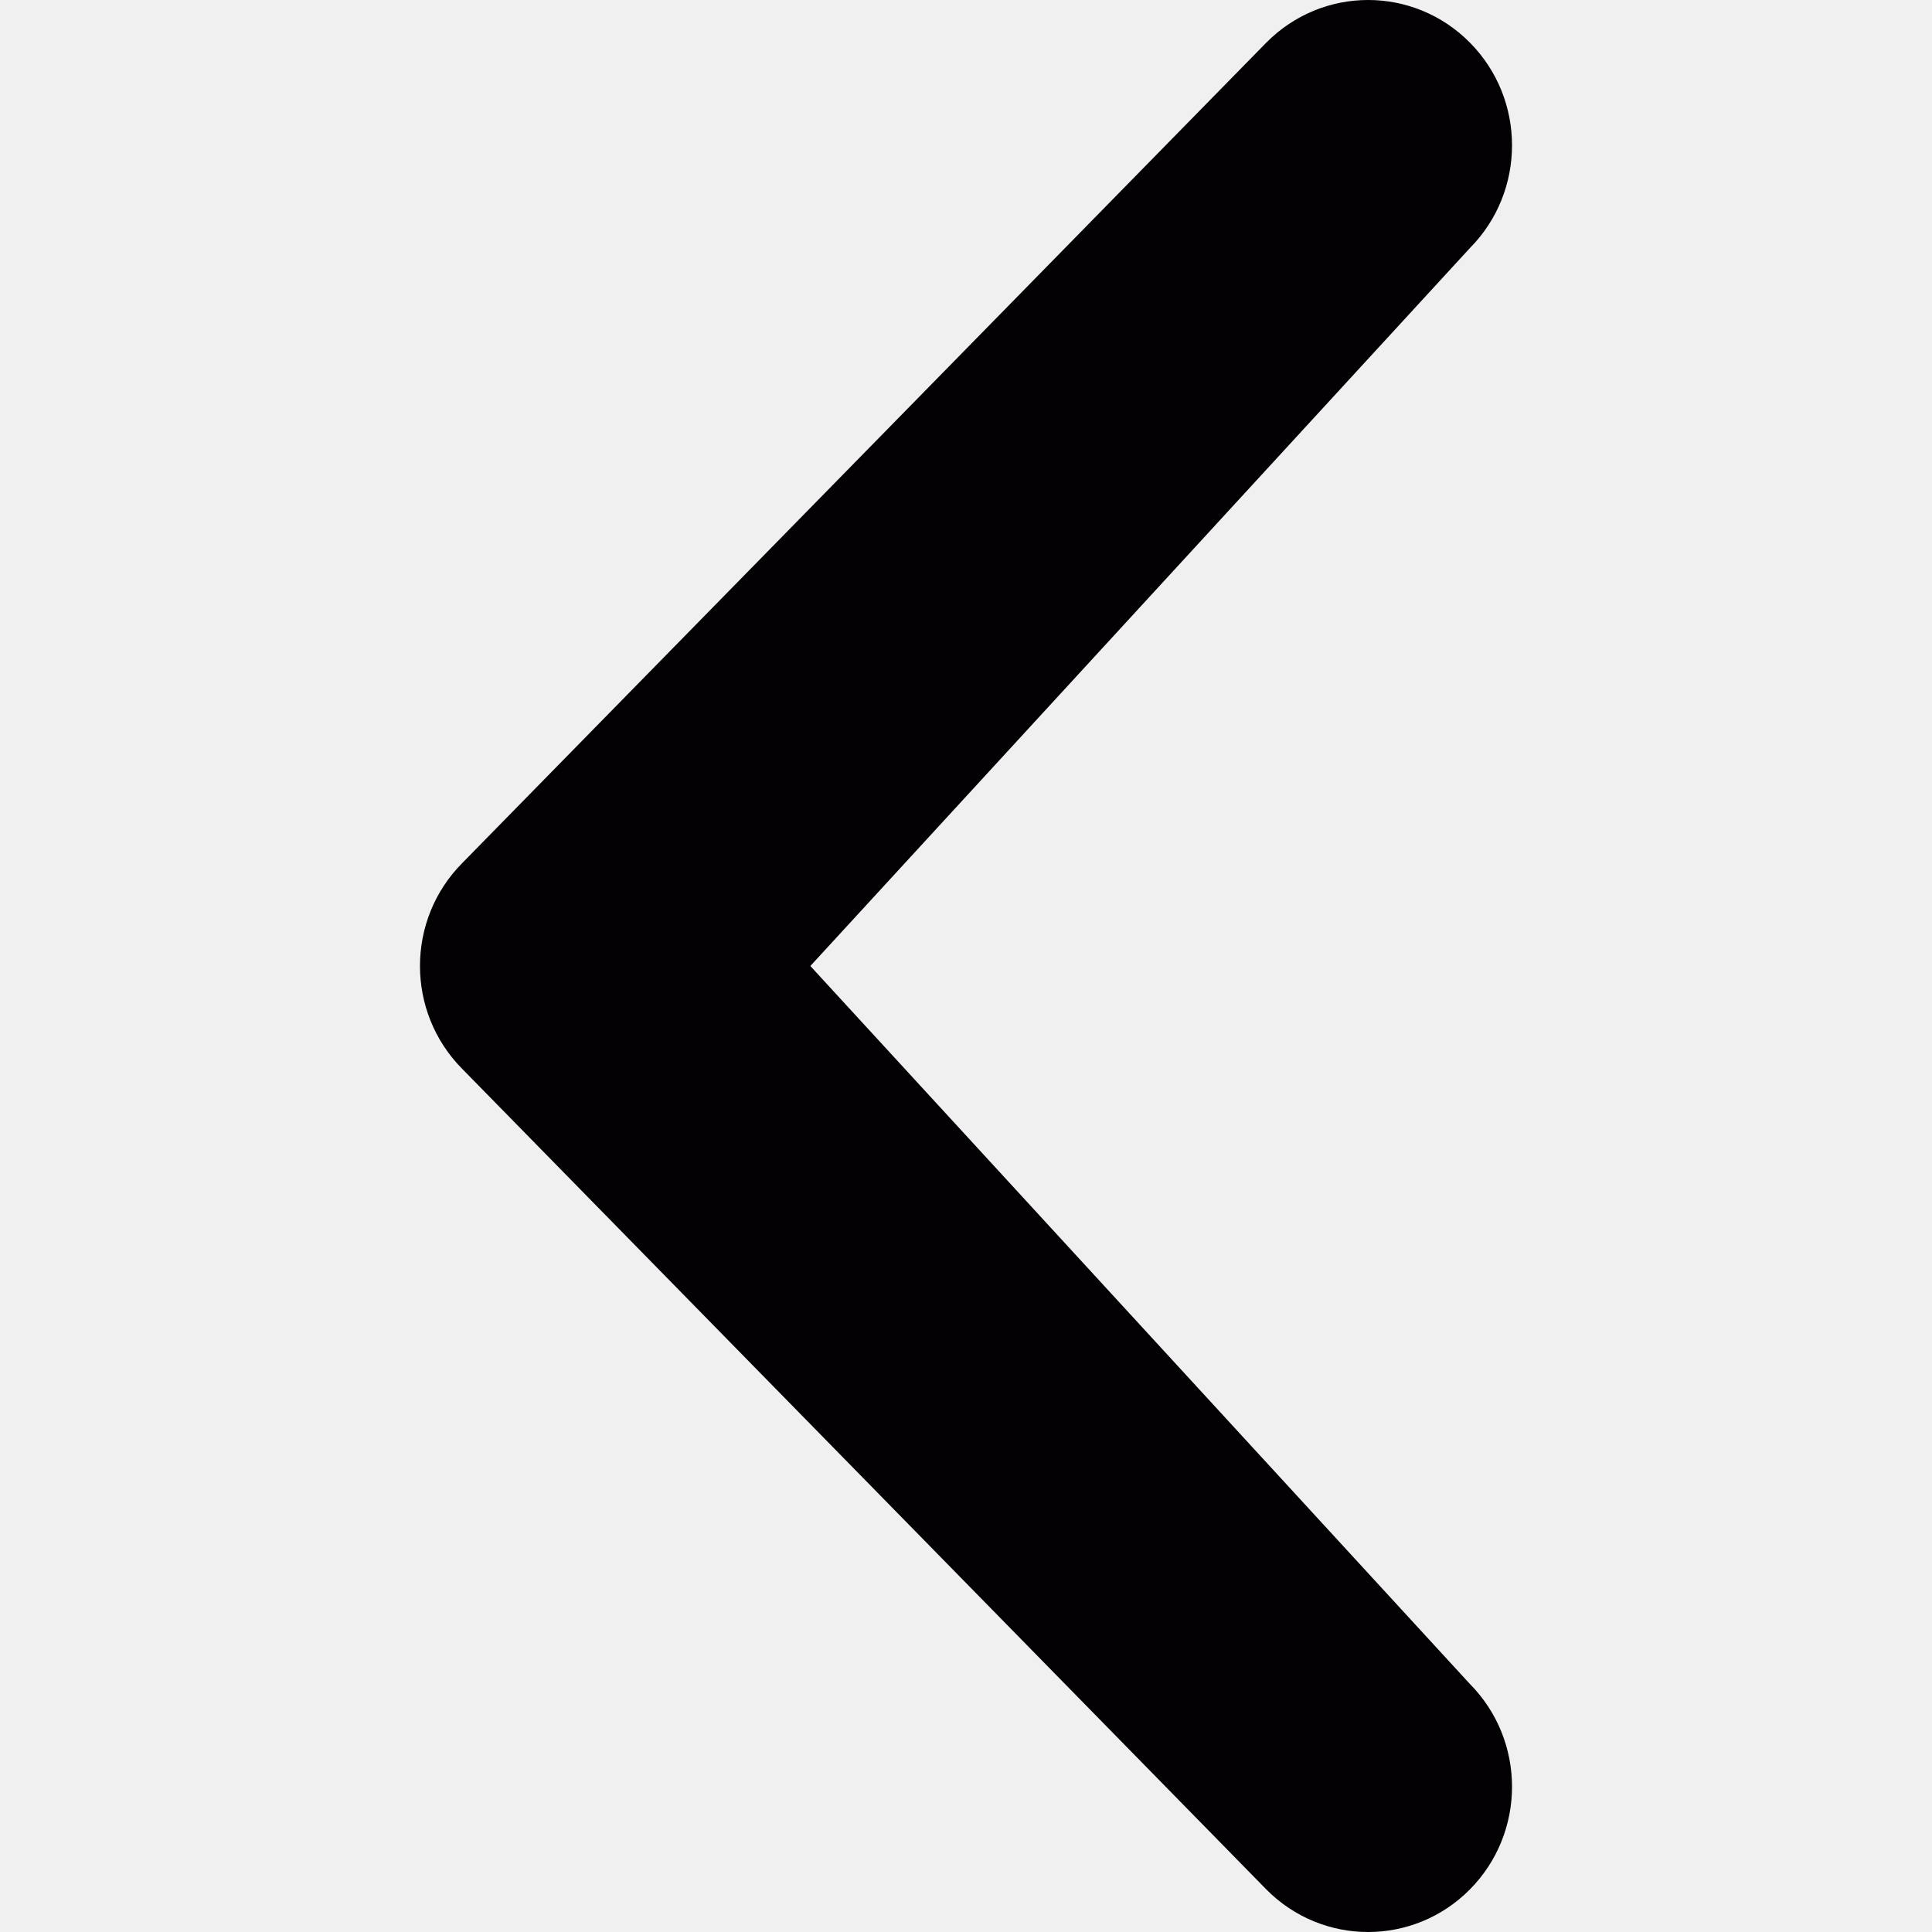
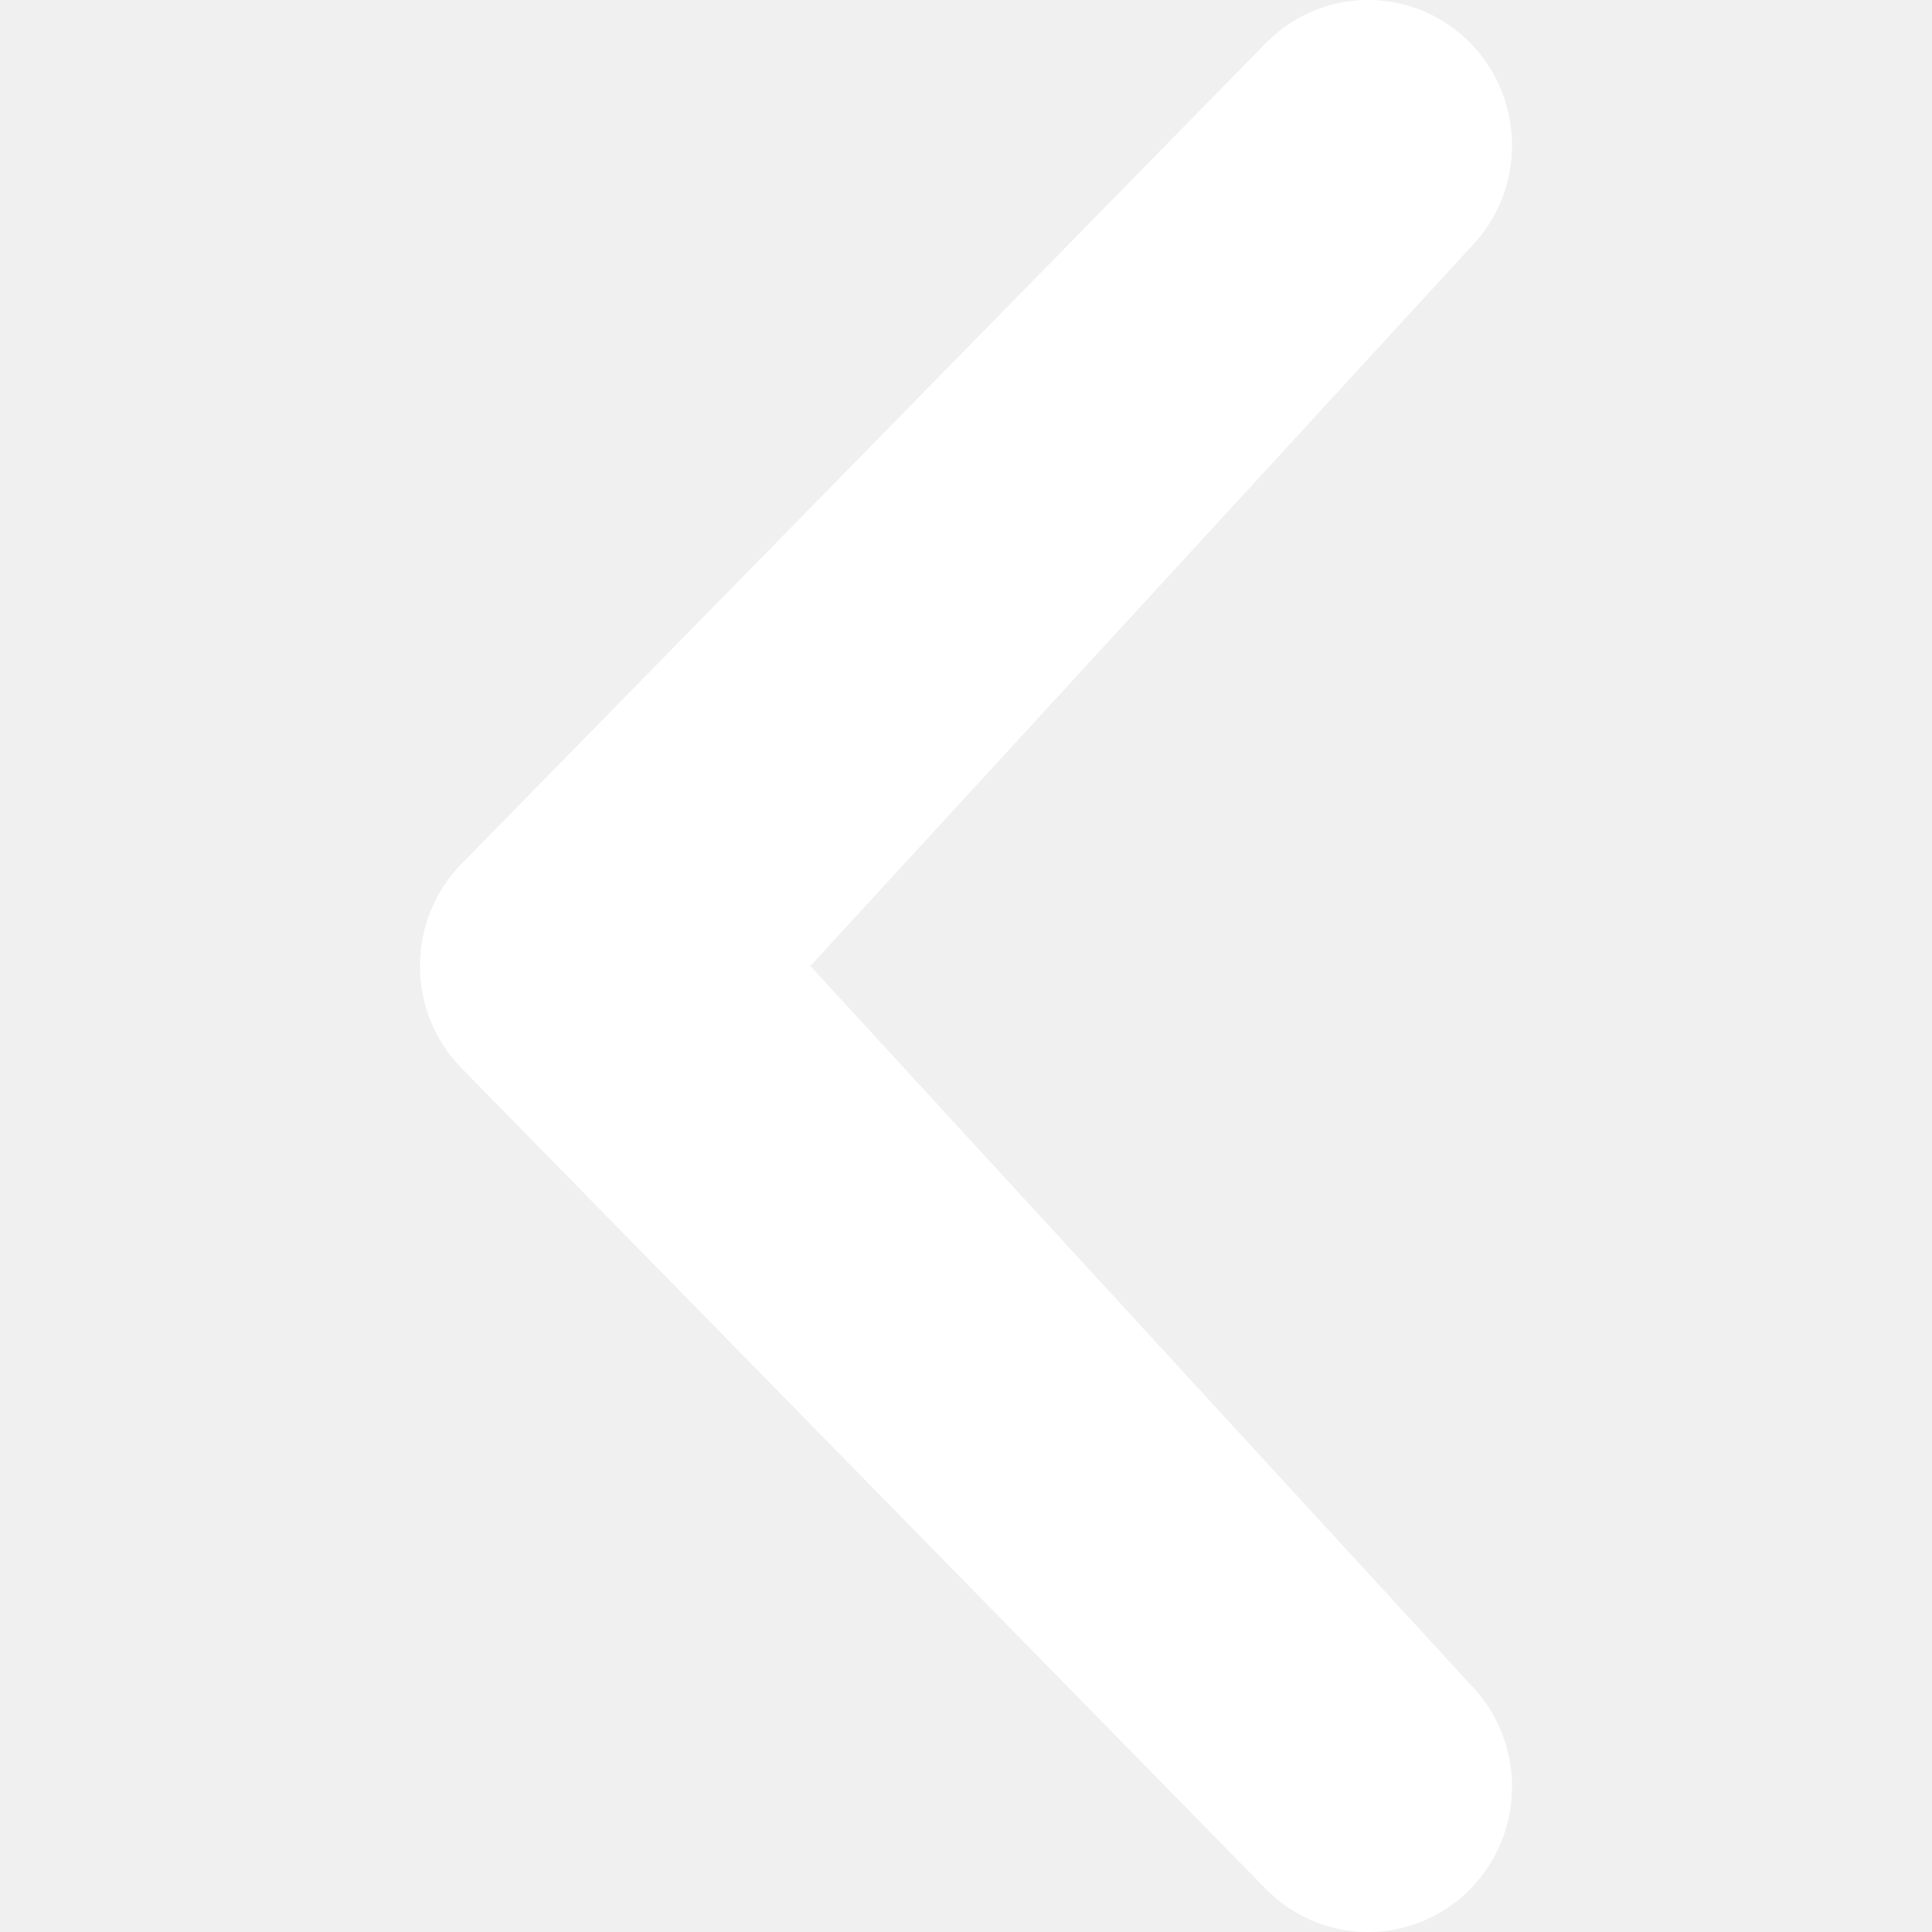
<svg xmlns="http://www.w3.org/2000/svg" version="1.1" id="Capa_1" x="0px" y="0px" viewBox="0 0 46 46" style="enable-background:new 0 0 46 46;" xml:space="preserve">
  <g>
-     <path style="fill:#030104;" d="M34.997,40.094c1.338,1.352,1.338,3.541,0,4.893c-1.338,1.35-3.506,1.352-4.846,0l-19.148-19.54   c-1.338-1.352-1.338-3.543,0-4.895L30.151,1.014c1.34-1.352,3.506-1.352,4.846,0c1.338,1.352,1.338,3.541,0,4.893L19.294,23   L34.997,40.094z" />
+     <path style="fill:#fff;" d="M34.997,40.094c1.338,1.352,1.338,3.541,0,4.893c-1.338,1.35-3.506,1.352-4.846,0l-19.148-19.54   c-1.338-1.352-1.338-3.543,0-4.895L30.151,1.014c1.34-1.352,3.506-1.352,4.846,0c1.338,1.352,1.338,3.541,0,4.893L19.294,23   L34.997,40.094z" />
  </g>
  <g>
</g>
  <g>
</g>
  <g>
</g>
  <g>
</g>
  <g>
</g>
  <g>
</g>
  <g>
</g>
  <g>
</g>
  <g>
</g>
  <g>
</g>
  <g>
</g>
  <g>
</g>
  <g>
</g>
  <g>
</g>
  <g>
</g>
</svg>
